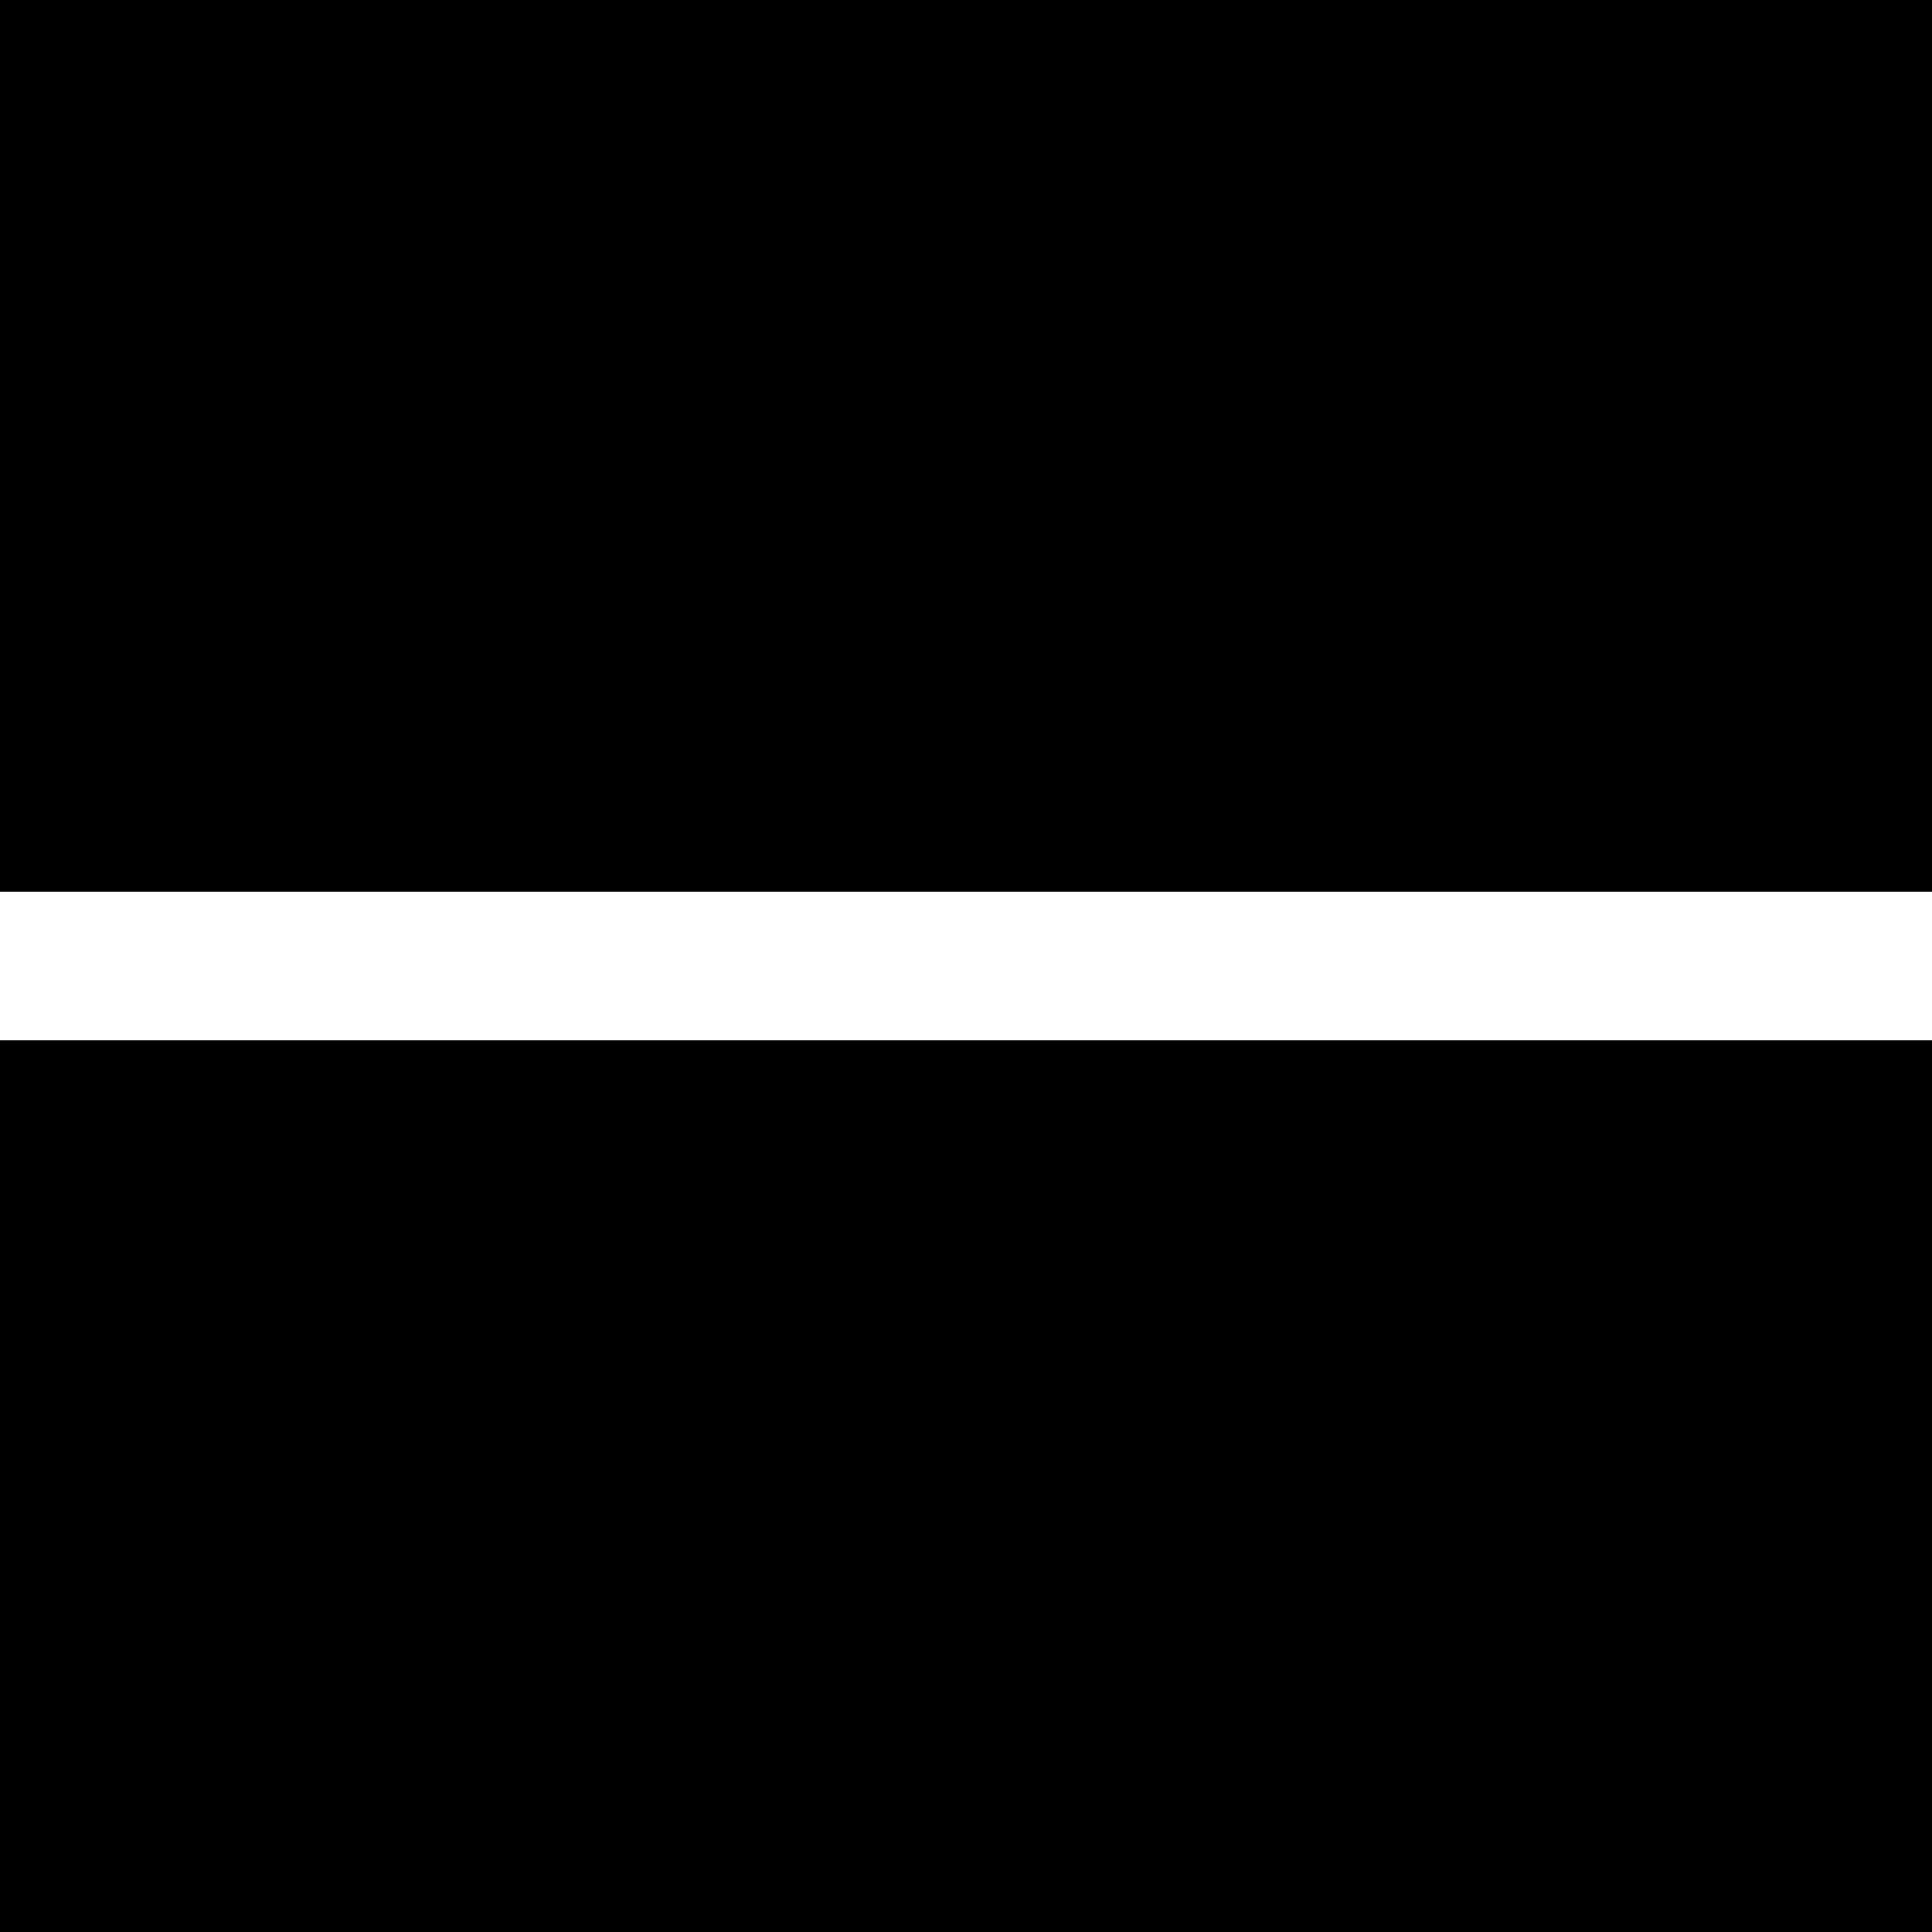
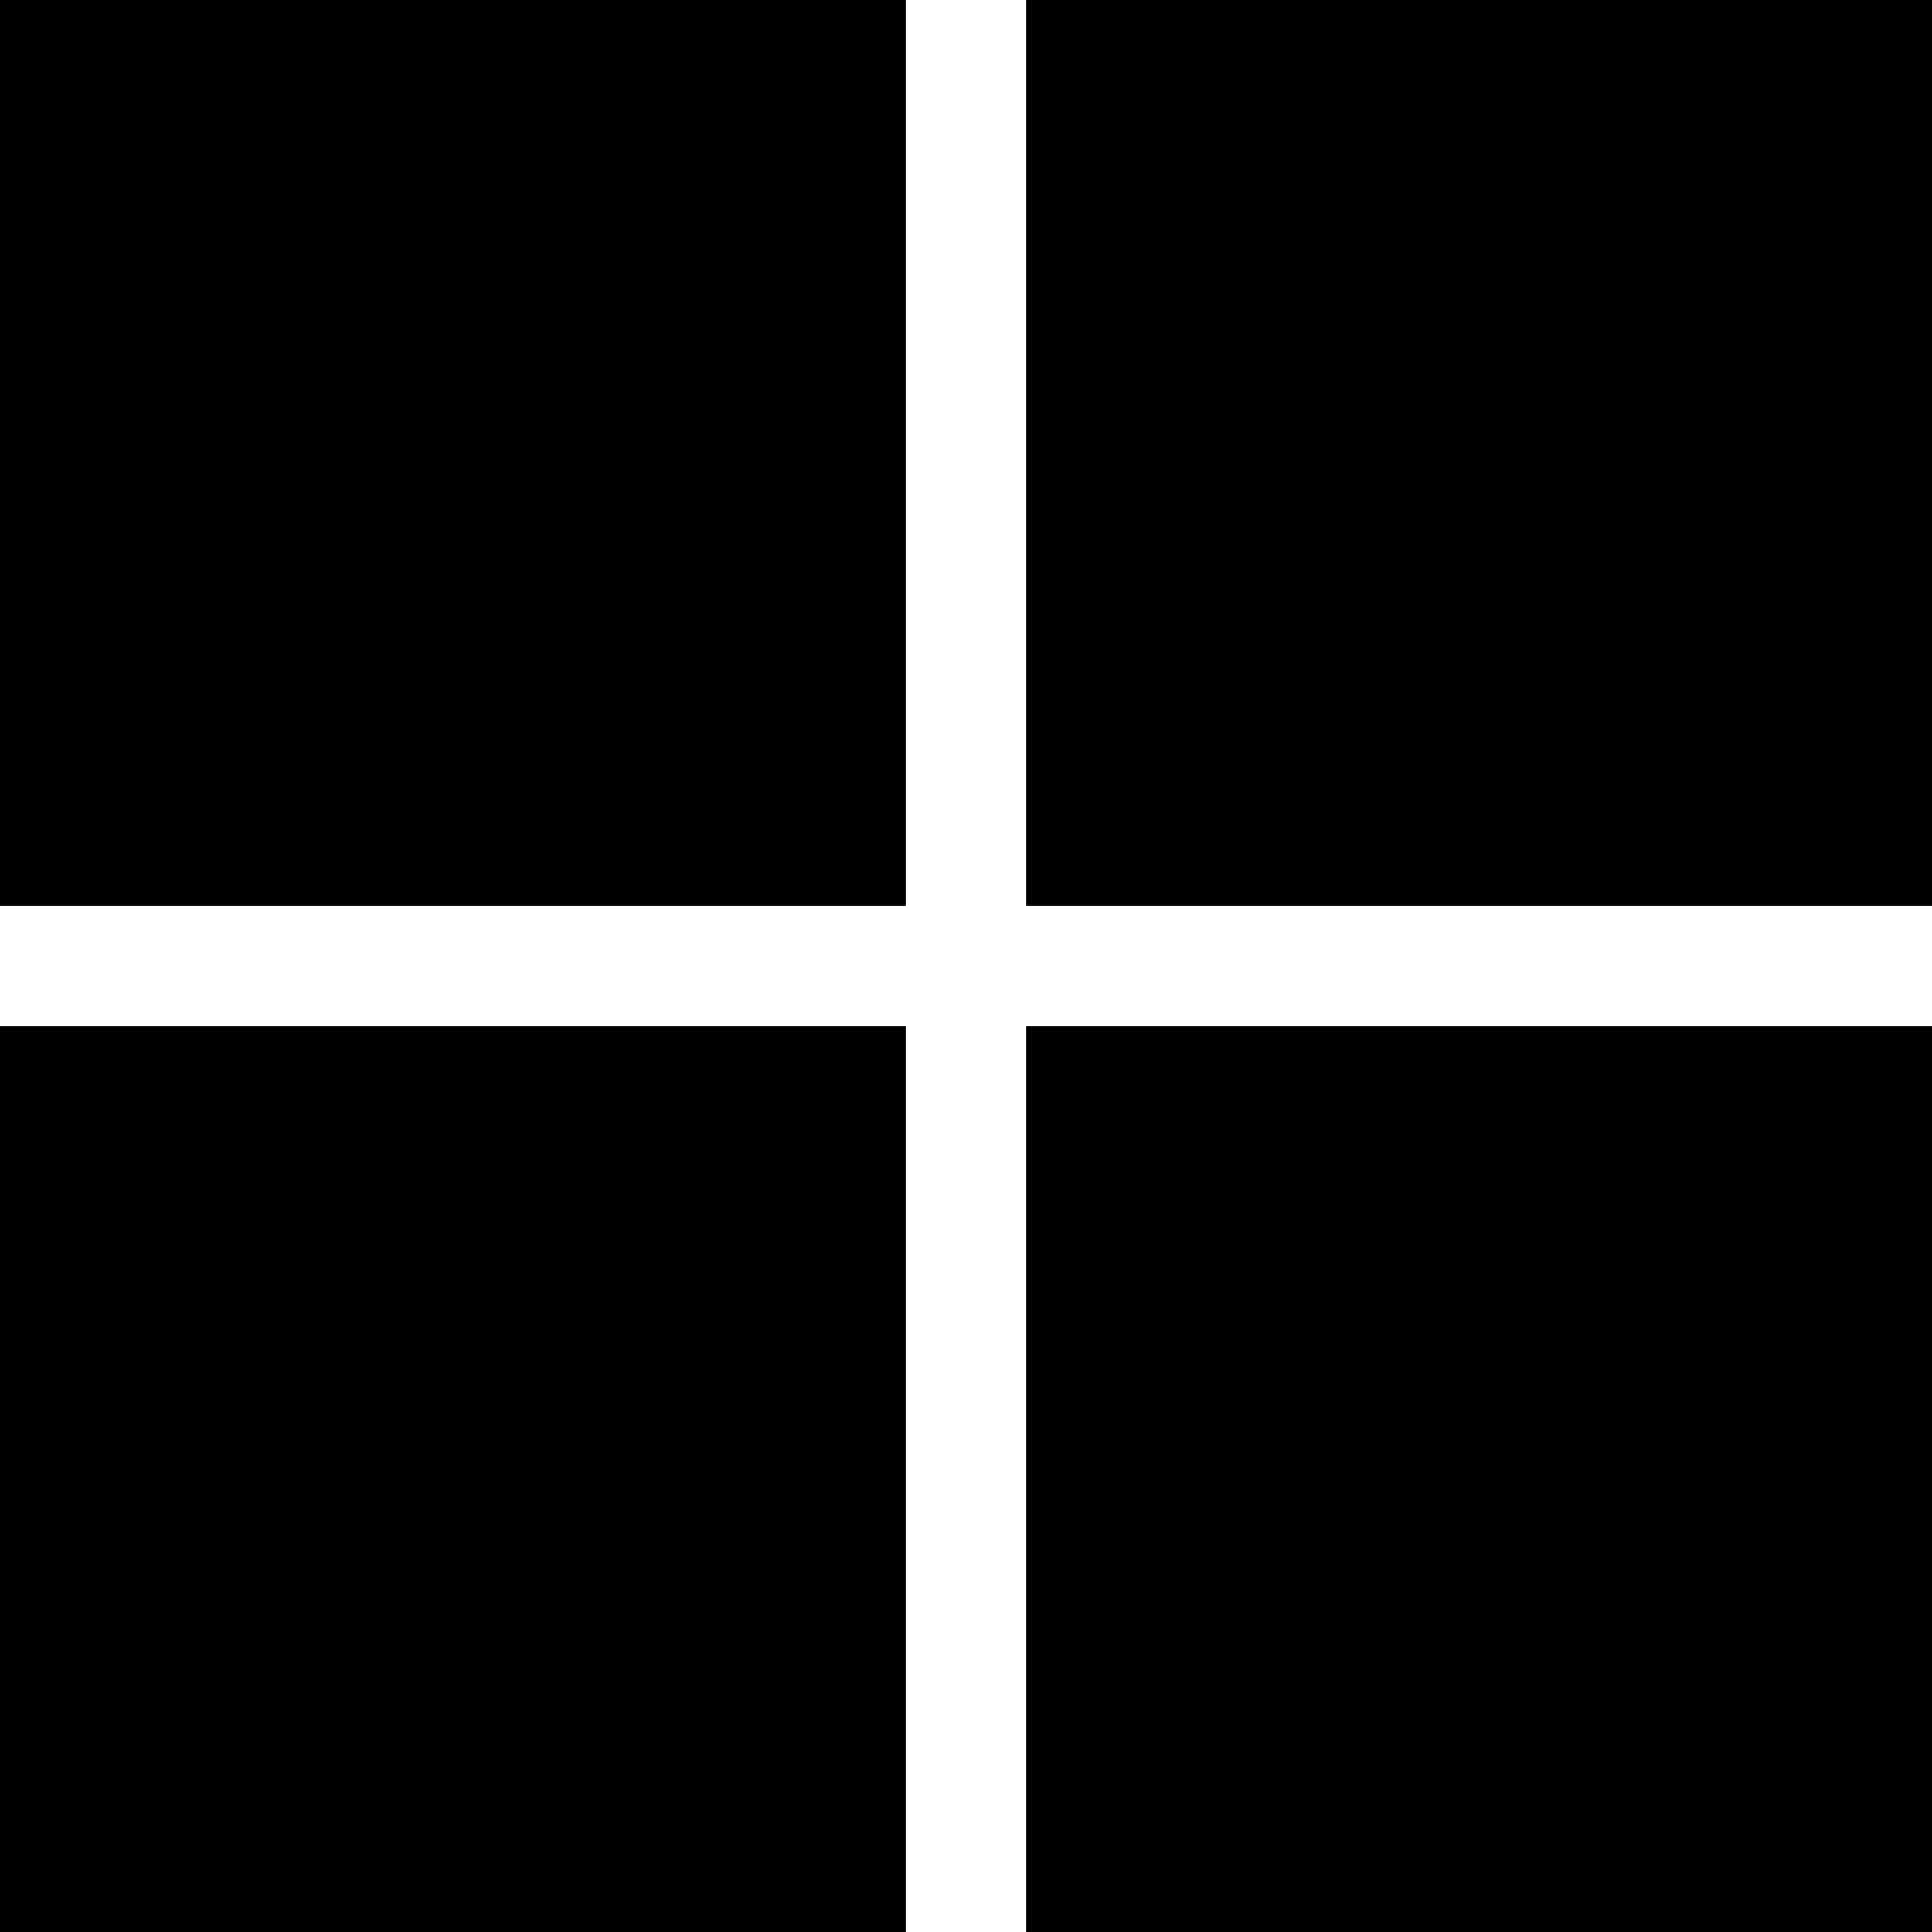
<svg xmlns="http://www.w3.org/2000/svg" width="16" height="16" viewBox="0 0 16 16" fill="none">
-   <rect width="16" height="7.385" fill="currentColor" />
-   <rect y="8.615" width="16" height="7.385" fill="currentColor" />
+   <rect width="7.5" height="7.5" fill="currentColor" />
+   <rect x="8.5" width="7.5" height="7.5" fill="currentColor" />
+   <rect y="8.5" width="7.5" height="7.5" fill="currentColor" />
+   <rect x="8.5" y="8.5" width="7.5" height="7.5" fill="currentColor" />
</svg>
